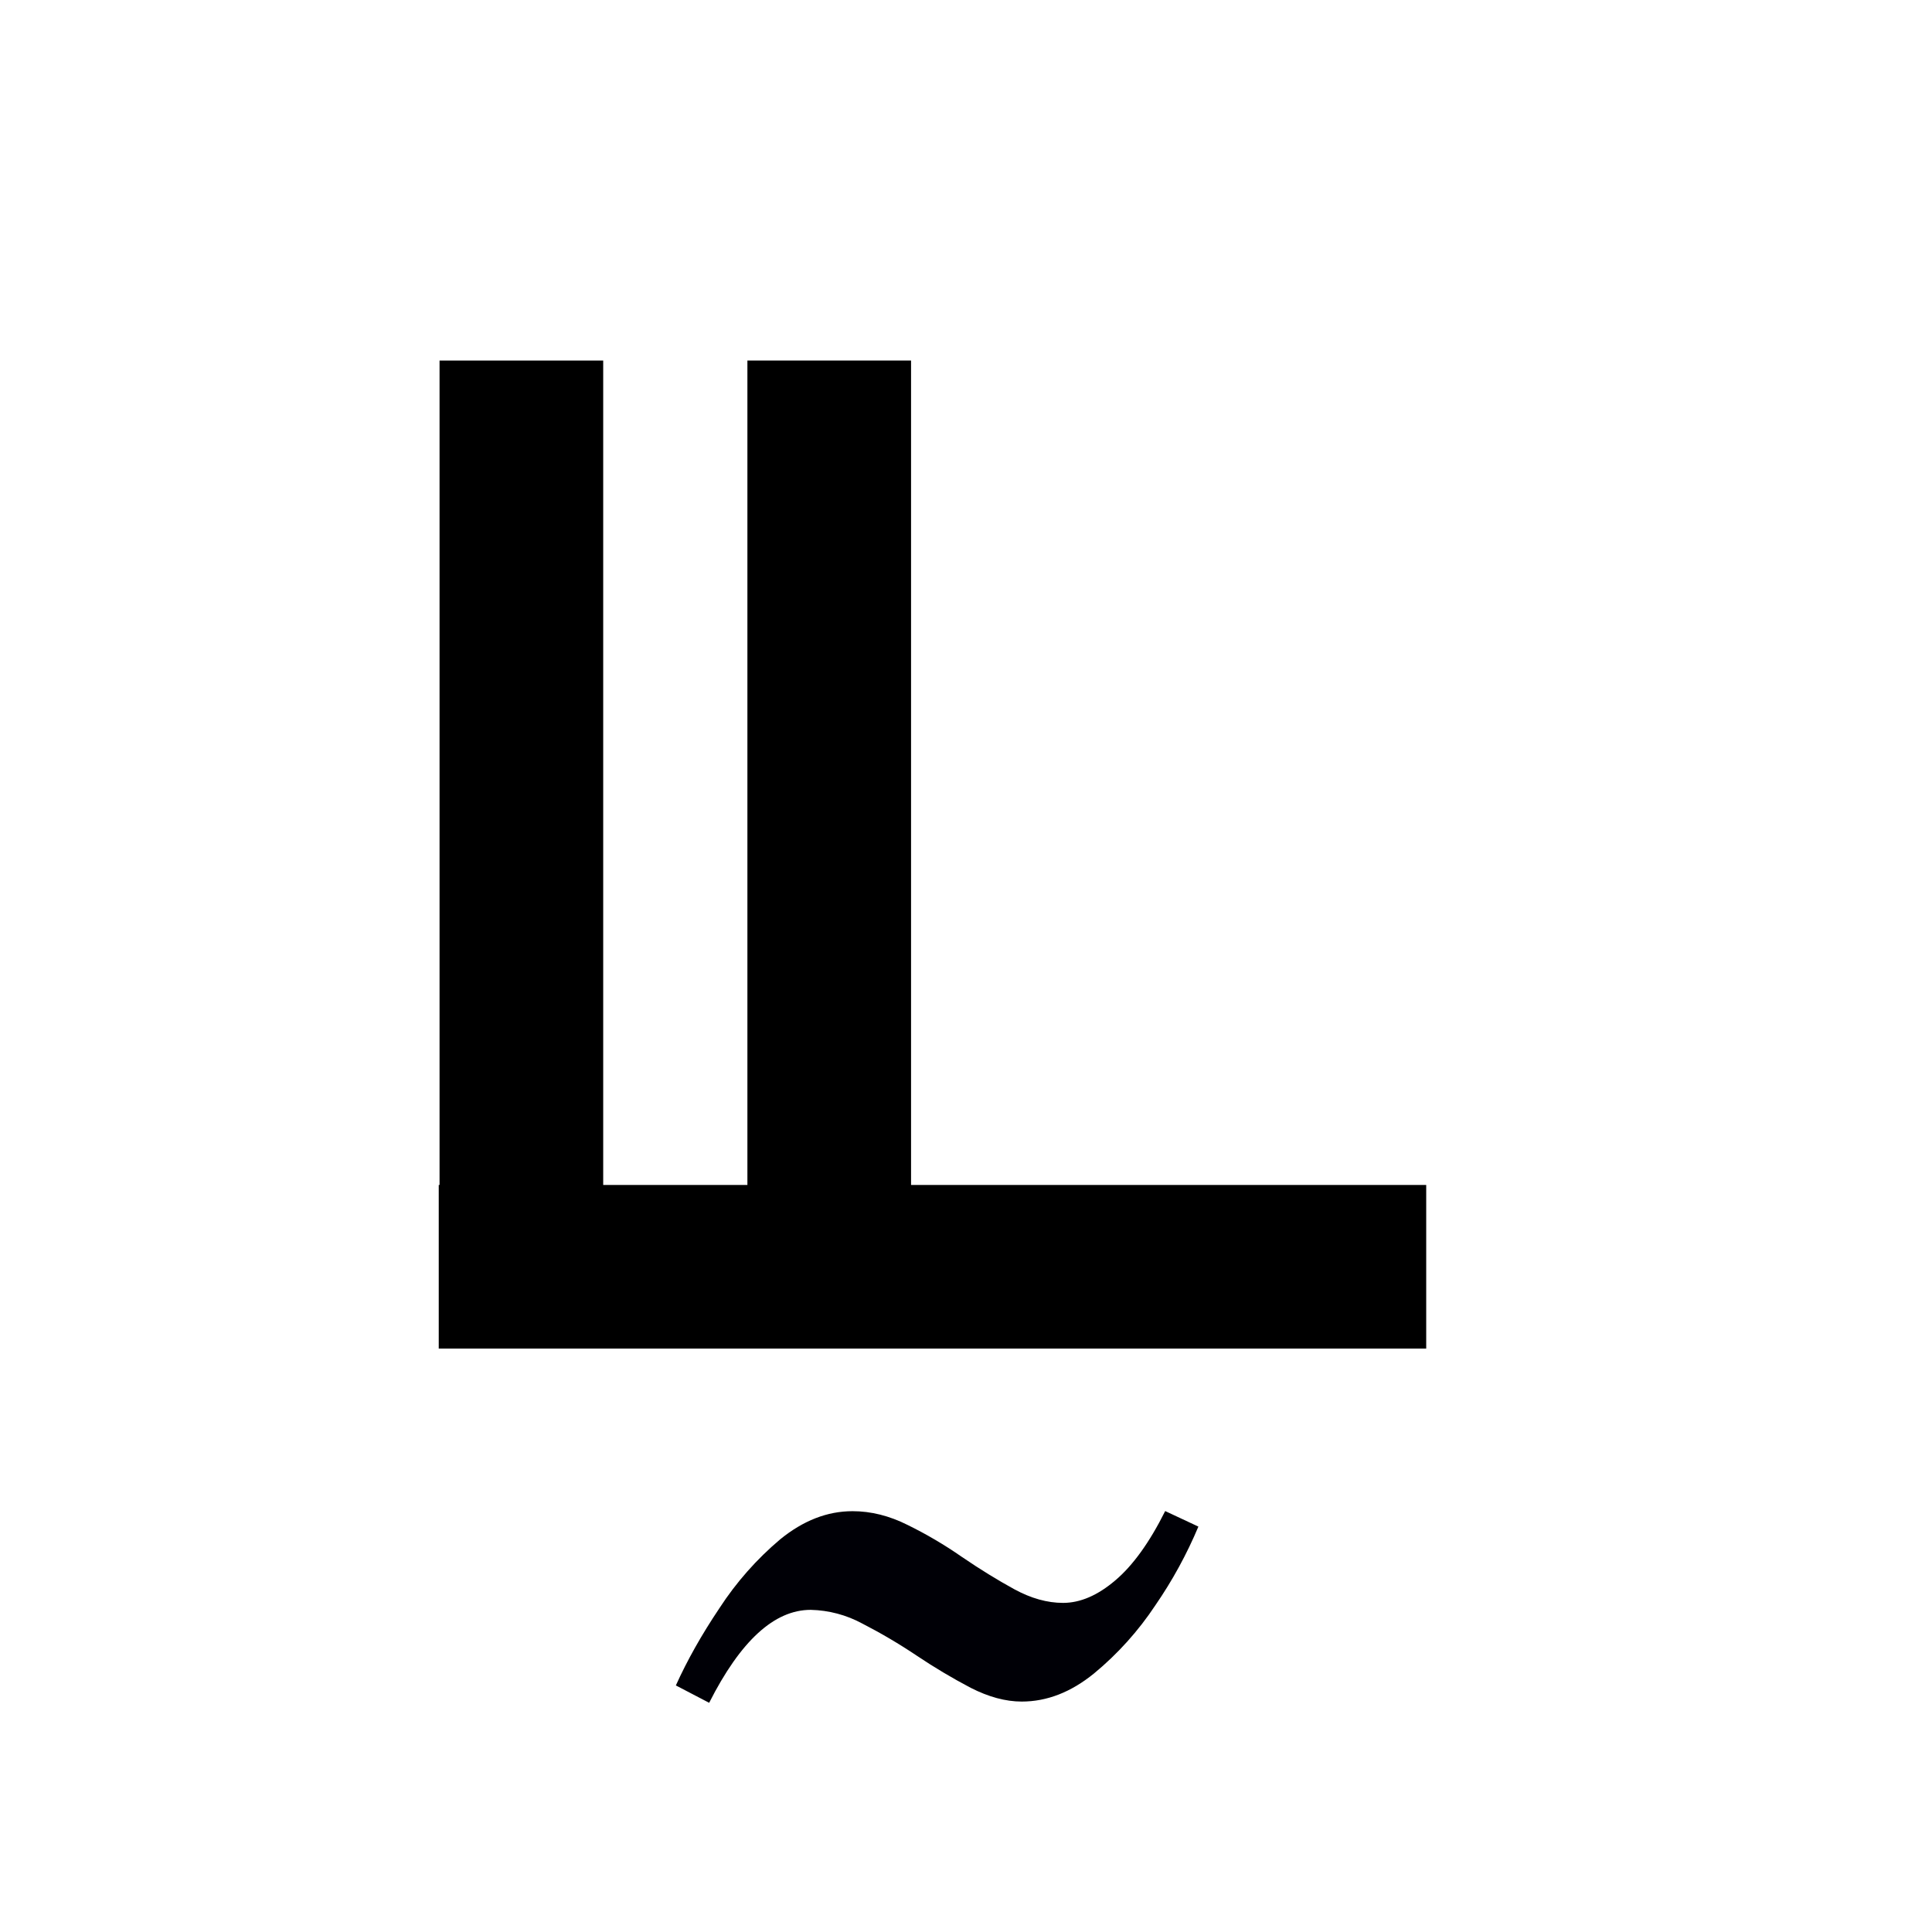
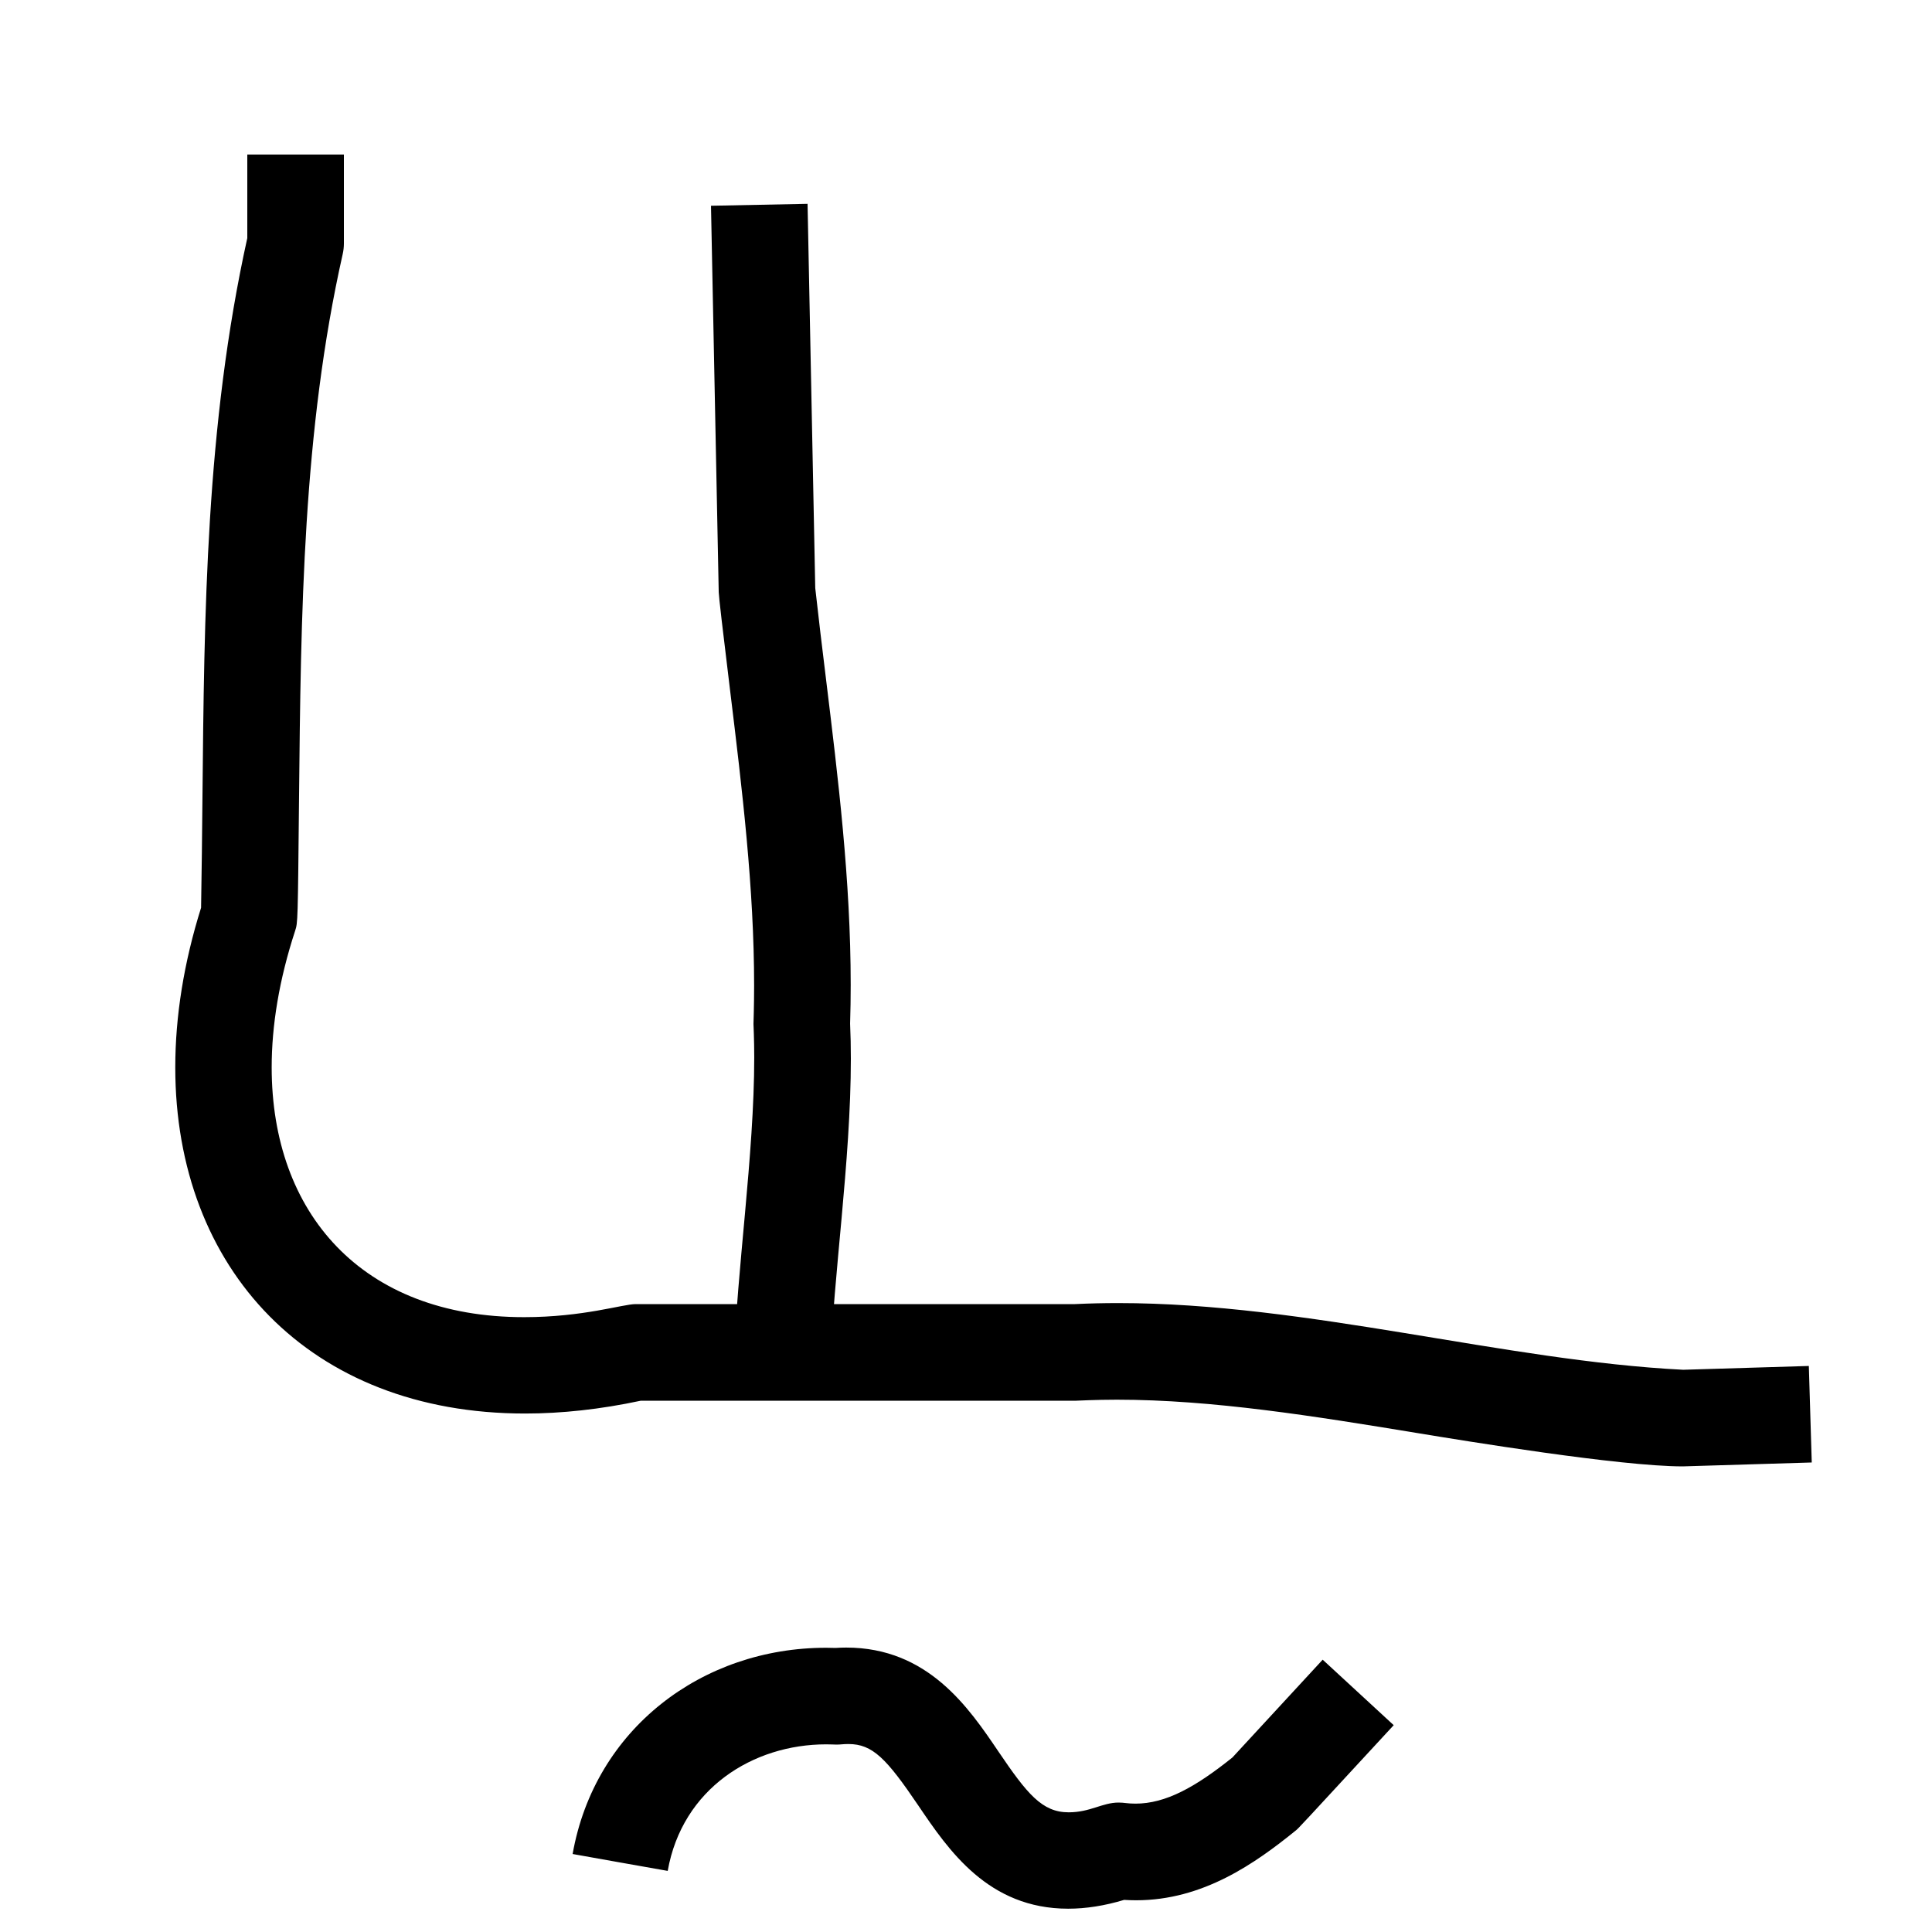
- <svg xmlns="http://www.w3.org/2000/svg" version="1.1" width="98.0" height="98.0" viewBox="-40.478 344.491 98.0 98.0" id="svg1">
-   <defs id="defs1" />
-   <g id="x-reference" transform="translate(500,0)">
-     <defs id="defs2" />
-     <path d="m 21.397,426.996 a 22.164,22.164 0 0 1 -2.181,3.989 15.791,15.791 0 0 1 -3.114,3.461 c -1.166,0.948 -2.383,1.425 -3.668,1.425 -0.813,0 -1.679,-0.233 -2.59,-0.699 a 29.775,29.775 0 0 1 -2.73,-1.627 27.718,27.718 0 0 0 -2.767,-1.632 5.761,5.761 0 0 0 -2.616,-0.694 c -1.844,0 -3.559,1.57 -5.15,4.715 l -1.689,-0.881 c 0.565,-1.254 1.3,-2.565 2.212,-3.922 a 15.905,15.905 0 0 1 3.083,-3.492 c 1.166,-0.948 2.383,-1.425 3.668,-1.425 0.933,0 1.865,0.233 2.793,0.699 0.948,0.466 1.87,1.005 2.761,1.627 0.912,0.622 1.798,1.166 2.647,1.632 0.855,0.466 1.679,0.694 2.476,0.694 0.87,0 1.751,-0.378 2.642,-1.135 0.896,-0.756 1.741,-1.927 2.539,-3.523 z" style="font-style:normal;font-variant:normal;font-weight:400;font-stretch:normal;font-size:11.5px;line-height:0;font-family:'Gentium Book Plus';-inkscape-font-specification:'Gentium Book Plus';font-variant-ligatures:normal;font-variant-caps:normal;font-variant-numeric:normal;font-feature-settings:normal;text-align:start;writing-mode:lr-tb;text-anchor:start;fill:#000006;fill-opacity:1;stroke:none;stroke-width:0.777;stroke-linecap:square;stroke-linejoin:bevel;stroke-miterlimit:4;stroke-dasharray:none;stroke-dashoffset:0;stroke-opacity:1;paint-order:markers stroke fill" id="path2" />
-     <path d="m 28.006,95.288 a 22.164,22.164 0 0 1 -2.181,3.989 15.791,15.791 0 0 1 -3.114,3.461 c -1.166,0.948 -2.383,1.425 -3.668,1.425 -0.813,0 -1.679,-0.233 -2.59,-0.699 a 29.775,29.775 0 0 1 -2.73,-1.627 27.718,27.718 0 0 0 -2.767,-1.632 5.761,5.761 0 0 0 -2.616,-0.694 c -1.844,0 -3.559,1.57 -5.15,4.715 L 1.5,103.344 c 0.565,-1.254 1.3,-2.565 2.212,-3.922 a 15.905,15.905 0 0 1 3.083,-3.492 c 1.166,-0.948 2.383,-1.425 3.668,-1.425 0.933,0 1.865,0.233 2.793,0.699 0.948,0.466 1.87,1.005 2.761,1.627 0.912,0.622 1.798,1.166 2.647,1.632 0.855,0.466 1.679,0.694 2.476,0.694 0.87,0 1.751,-0.378 2.642,-1.135 0.896,-0.756 1.741,-1.927 2.539,-3.523 z" style="font-style:normal;font-variant:normal;font-weight:400;font-stretch:normal;font-size:11.5px;line-height:0;font-family:'Gentium Book Plus';-inkscape-font-specification:'Gentium Book Plus';font-variant-ligatures:normal;font-variant-caps:normal;font-variant-numeric:normal;font-feature-settings:normal;text-align:start;writing-mode:lr-tb;text-anchor:start;fill:#000006;fill-opacity:1;stroke:none;stroke-width:0.777;stroke-linecap:square;stroke-linejoin:bevel;stroke-miterlimit:4;stroke-dasharray:none;stroke-dashoffset:0;stroke-opacity:1;paint-order:markers stroke fill" id="path1-8" />
-     <g id="g3" transform="translate(-3.740645,0.8599698)">
-       <g id="g2" transform="translate(21.2025,-18.28948)">
-         <path style="fill:none;stroke:#000000;stroke-width:8.665;stroke-opacity:1" id="path3" d="M 104.611,-20.599 A 23.325,23.532 0 0 1 92.924,-0.206 23.325,23.532 0 0 1 69.574,-0.249 23.325,23.532 0 0 1 57.96,-20.685" transform="rotate(90)" />
-         <rect style="fill:none;stroke:#000000;stroke-width:8.665;stroke-opacity:1" id="rect2" width="0.742" height="9.066" x="-48.887" y="28.825" transform="rotate(-50.3642)" />
-         <rect style="fill:none;stroke:#000000;stroke-width:8.665;stroke-opacity:1" id="rect2-8" width="0.742" height="9.066" x="72.478" y="-72.79" transform="matrix(0.6379053,0.7701148,0.7701148,-0.6379053,0,0)" />
-       </g>
-       <rect style="fill:#000000;stroke-width:8.665" id="rect1" width="9.862" height="50.048" x="-10.64" y="28.155" />
-       <path style="fill:#000000;stroke-width:8.665" id="path1-7" d="M 74.378,52.208 A 14.114,11.772 0 0 1 67.306,62.41 14.114,11.772 0 0 1 53.176,62.389 14.114,11.772 0 0 1 46.149,52.165" transform="rotate(47.52337)" />
-     </g>
-   </g>
-   <g id="lo-reference" transform="translate(2000,0)">
-     <defs id="defs3">
-       <defs id="defs2-5" />
-     </defs>
-     <g id="lo" transform="translate(-844.7314,-593.2028)">
-       <g id="g1750" style="fill:#000000" transform="translate(46)">
-         <g id="g1383" style="fill:#000000">
-           <path style="opacity:1;fill:#000000" fill="#413c40" d="m 737.5,954.5 c -0.951,1.419 -1.284,3.085 -1,5 -1.431,-1.28 -2.098,-2.947 -2,-5 -3.004,0.222 -5.671,1.222 -8,3 -0.709,-0.904 -1.709,-1.237 -3,-1 0.333,-0.667 0.667,-1.333 1,-2 2.847,-3.409 6.513,-4.576 11,-3.5 1.323,0.816 1.989,1.983 2,3.5 z" id="path1383" />
-         </g>
-         <g id="g1392" style="fill:#000000">
-           <path style="opacity:1;fill:#000000" fill="#211b2a" d="m 737.5,954.5 c 3.605,7.765 2.271,14.598 -4,20.5 -11.243,2.09 -15.743,-2.41 -13.5,-13.5 1.03,-1.846 2.196,-3.513 3.5,-5 1.291,-0.237 2.291,0.096 3,1 -1.77,1.613 -2.936,3.613 -3.5,6 -1.218,6.783 1.616,9.616 8.5,8.5 4.005,-3.149 5.672,-7.316 5,-12.5 -0.284,-1.915 0.049,-3.581 1,-5 z" id="path1392" />
-         </g>
-       </g>
-       <g id="g1447" style="fill:#000000" transform="translate(46)">
-         <path style="opacity:1;fill:#000000" fill="#403a47" d="m 700.5,987.5 c -0.272,12.038 0.062,24.04 1,36 4.667,0 9.333,0 14,0 -3.798,0.98 -7.798,1.32 -12,1 -1.699,-0.03 -3.033,-0.69 -4,-2 0,-0.67 0,-1.33 0,-2 -0.328,-11.18 0.005,-22.179 1,-33 z" id="path1447" />
-       </g>
-       <g id="g1454" style="fill:#000000" transform="translate(46)">
-         <path style="opacity:1;fill:#000000" fill="#201e2b" d="m 701.5,975.5 c 0.667,0 1.333,0 2,0 1.548,0.321 2.215,1.321 2,3 -0.814,2.131 -1.314,4.464 -1.5,7 -0.5,11.328 -0.667,22.66 -0.5,34 15.509,-0.33 30.842,0 46,1 0.734,1.21 1.067,2.54 1,4 -11.65,-0.77 -23.317,-1.1 -35,-1 -4.667,0 -9.333,0 -14,0 -0.938,-11.96 -1.272,-23.962 -1,-36 0.31,-3.213 -0.023,-6.213 -1,-9 0,-0.333 0,-0.667 0,-1 0.667,0 1,-0.333 1,-1 0,-0.667 0.333,-1 1,-1 z" id="path1454" />
-       </g>
-     </g>
-     <g id="g6" transform="translate(-245.5396,326.4201)">
-       <defs id="defs4" />
-       <g id="g5" transform="translate(55.44624,8.132989)">
-         <path style="fill:none;stroke:#000000;stroke-width:8.665;stroke-opacity:1" id="path4" d="M 104.611,-20.599 A 23.325,23.532 0 0 1 92.924,-0.206 23.325,23.532 0 0 1 69.574,-0.249 23.325,23.532 0 0 1 57.96,-20.685" transform="rotate(90)" />
-         <rect style="fill:none;stroke:#000000;stroke-width:8.665;stroke-opacity:1" id="rect4" width="0.742" height="9.066" x="-48.887" y="28.825" transform="rotate(-50.3642)" />
-         <rect style="fill:none;stroke:#000000;stroke-width:8.665;stroke-opacity:1" id="rect5" width="0.742" height="9.066" x="72.478" y="-72.79" transform="matrix(0.6379053,0.7701148,0.7701148,-0.6379053,0,0)" />
-       </g>
-       <circle style="fill:none;stroke:#000000;stroke-width:3;stroke-dasharray:none;stroke-opacity:1" id="circle5" cx="61.301" cy="49.343" r="4.645" />
-     </g>
-     <g id="g7">
-       <rect style="fill:#000000;stroke:#000000;stroke-width:3" id="rect3" width="5.301" height="47.089" x="21.099" y="376.23" />
-       <rect style="fill:#000000;stroke:#000000;stroke-width:3" id="rect3-8" width="5.301" height="47.089" x="-423.348" y="21.058" transform="rotate(-90)" />
-     </g>
-     <g id="g2-1" transform="translate(-85.51215,217.9376)">
-       <path style="fill:none;stroke:#000000;stroke-width:8.665;stroke-opacity:1" id="path2-7" d="M 104.611,-20.599 A 23.325,23.532 0 0 1 92.924,-0.206 23.325,23.532 0 0 1 69.574,-0.249 23.325,23.532 0 0 1 57.96,-20.685" transform="rotate(90)" />
-       <rect style="fill:none;stroke:#000000;stroke-width:8.665;stroke-opacity:1" id="rect2-1" width="0.742" height="9.066" x="-48.887" y="28.825" transform="rotate(-50.3642)" />
-       <rect style="fill:none;stroke:#000000;stroke-width:8.665;stroke-opacity:1" id="rect2-8-1" width="0.742" height="9.066" x="72.478" y="-72.79" transform="matrix(0.6379053,0.7701148,0.7701148,-0.6379053,0,0)" />
-     </g>
-     <circle style="fill:none;stroke:#000000;stroke-width:3;stroke-dasharray:none;stroke-opacity:1" id="path3-5" cx="45.586" cy="363.188" r="4.645" />
-   </g>
-   <path d="m 20.31,421.927 a 22.164,22.164 0 0 1 -2.181,3.989 15.791,15.791 0 0 1 -3.114,3.461 c -1.166,0.948 -2.383,1.425 -3.668,1.425 -0.813,0 -1.679,-0.233 -2.59,-0.699 a 29.775,29.775 0 0 1 -2.73,-1.627 27.718,27.718 0 0 0 -2.767,-1.632 5.761,5.761 0 0 0 -2.616,-0.694 c -1.844,0 -3.559,1.57 -5.15,4.715 l -1.689,-0.881 c 0.565,-1.254 1.3,-2.565 2.212,-3.922 a 15.905,15.905 0 0 1 3.083,-3.492 c 1.166,-0.948 2.383,-1.425 3.668,-1.425 0.933,0 1.865,0.233 2.793,0.699 0.948,0.466 1.87,1.005 2.761,1.627 0.912,0.622 1.798,1.166 2.647,1.632 0.855,0.466 1.679,0.694 2.476,0.694 0.87,0 1.751,-0.378 2.642,-1.135 0.896,-0.756 1.741,-1.927 2.539,-3.523 z" style="font-style:normal;font-variant:normal;font-weight:400;font-stretch:normal;font-size:11.5px;line-height:0;font-family:'Gentium Book Plus';-inkscape-font-specification:'Gentium Book Plus';font-variant-ligatures:normal;font-variant-caps:normal;font-variant-numeric:normal;font-feature-settings:normal;text-align:start;writing-mode:lr-tb;text-anchor:start;fill:#000006;fill-opacity:1;stroke:none;stroke-width:0.777;stroke-linecap:square;stroke-linejoin:bevel;stroke-miterlimit:4;stroke-dasharray:none;stroke-dashoffset:0;stroke-opacity:1;paint-order:markers stroke fill" id="path1-8-5" />
-   <g id="g7-4" transform="matrix(0.9999998,0,0,1.000007,-37.78094,-11.95288)">
-     <rect style="fill:#000000;stroke:#000000;stroke-width:3" id="rect3-1" width="5.301" height="47.089" x="21.099" y="376.23" />
-     <rect style="fill:#000000;stroke:#000000;stroke-width:3" id="rect3-8-2" width="5.301" height="47.089" x="-423.348" y="21.058" transform="rotate(-90)" />
-   </g>
-   <rect style="fill:#000000;stroke:#000000;stroke-width:3" id="rect3-0" width="5.301" height="47.089" x="-1.066" y="364.279" />
+ <svg xmlns="http://www.w3.org/2000/svg" version="1.1" width="1000" height="1000" viewBox="0 0 1000 1000" id="svg1">
+   <path d="M 427.60,902.87 C 389.78,902.87 353.14,925.73 345.61,968.37 C 345.61,968.37 296.38,959.68 296.39,959.63 C 307.82,894.86 363.43,852.88 427.55,852.88 C 429.20,852.88 430.85,852.91 432.51,852.97 C 434.36,852.84 436.19,852.78 437.99,852.78 C 480.36,852.78 501.45,883.93 516.73,906.51 C 531.67,928.57 539.40,938.05 553.12,938.05 C 564.33,938.05 570.54,933.00 579.00,933.00 C 582.08,933.00 583.38,933.56 587.73,933.56 C 603.39,933.56 618.75,925.01 637.89,909.68 L 684.62,859.05 L 721.38,892.95 C 672.14,946.30 672.14,946.30 670.72,947.44 C 649.72,964.45 622.72,983.58 588.06,983.58 C 586.01,983.58 583.93,983.51 581.83,983.38 C 571.83,986.40 562.14,987.94 552.89,987.94 C 511.48,987.94 490.96,957.64 475.30,934.51 C 458.85,910.21 451.66,902.71 439.15,902.71 C 436.30,902.71 435.16,903.00 433.00,903.00 C 432.95,903.00 429.39,902.87 427.60,902.87  Z M 380.01,703.34 C 381.20,658.74 390.39,597.94 390.39,547.24 C 390.39,538.20 390.00,530.17 390.00,530.00 C 390.00,529.80 390.33,520.66 390.33,510.09 C 390.33,459.86 384.19,408.91 377.90,357.41 C 373.99,325.41 372.06,308.80 372.01,306.50 L 368.01,106.50 L 417.99,105.50 L 421.97,304.37 C 423.68,319.87 425.59,335.52 427.52,351.31 C 433.79,402.68 440.32,455.57 440.32,509.76 C 440.32,516.43 440.22,523.12 440.01,529.82 C 440.28,535.79 440.40,541.85 440.40,547.97 C 440.40,601.26 431.12,662.21 429.99,704.67 L 380.01,703.34  Z M 271.27,681.76 C 301.94,681.76 322.40,675.00 329.00,675.00 L 556.38,675.00 C 563.82,674.64 571.28,674.47 578.74,674.47 C 676.75,674.47 778.69,704.33 871.24,708.99 L 936.25,707.02 L 937.76,756.98 C 871.38,759.00 871.38,759.00 871.00,759.00 C 838.40,759.00 757.28,745.64 734.17,741.84 C 680.39,732.99 627.61,724.48 578.13,724.48 C 567.24,724.48 557.21,725.00 557.00,725.00 L 331.71,725.00 C 310.81,729.46 290.76,731.64 271.76,731.64 C 160.30,731.64 90.72,656.83 90.72,552.48 C 90.72,526.10 95.15,498.24 104.08,469.84 C 104.42,450.94 104.60,431.95 104.79,412.89 C 105.71,317.67 106.49,220.46 128.00,123.22 L 128.00,80.00 L 178.00,80.00 L 178.00,126.00 C 178.00,127.85 177.79,129.71 177.38,131.53 C 156.80,222.86 155.71,317.17 154.78,413.38 C 154.15,477.52 154.15,477.52 152.75,481.80 C 144.43,507.23 140.62,530.93 140.62,552.44 C 140.62,627.73 187.13,681.76 271.27,681.76 Z" style="fill:#000000;fill-opacity:1;stroke:none" id="glyph" />
</svg>
